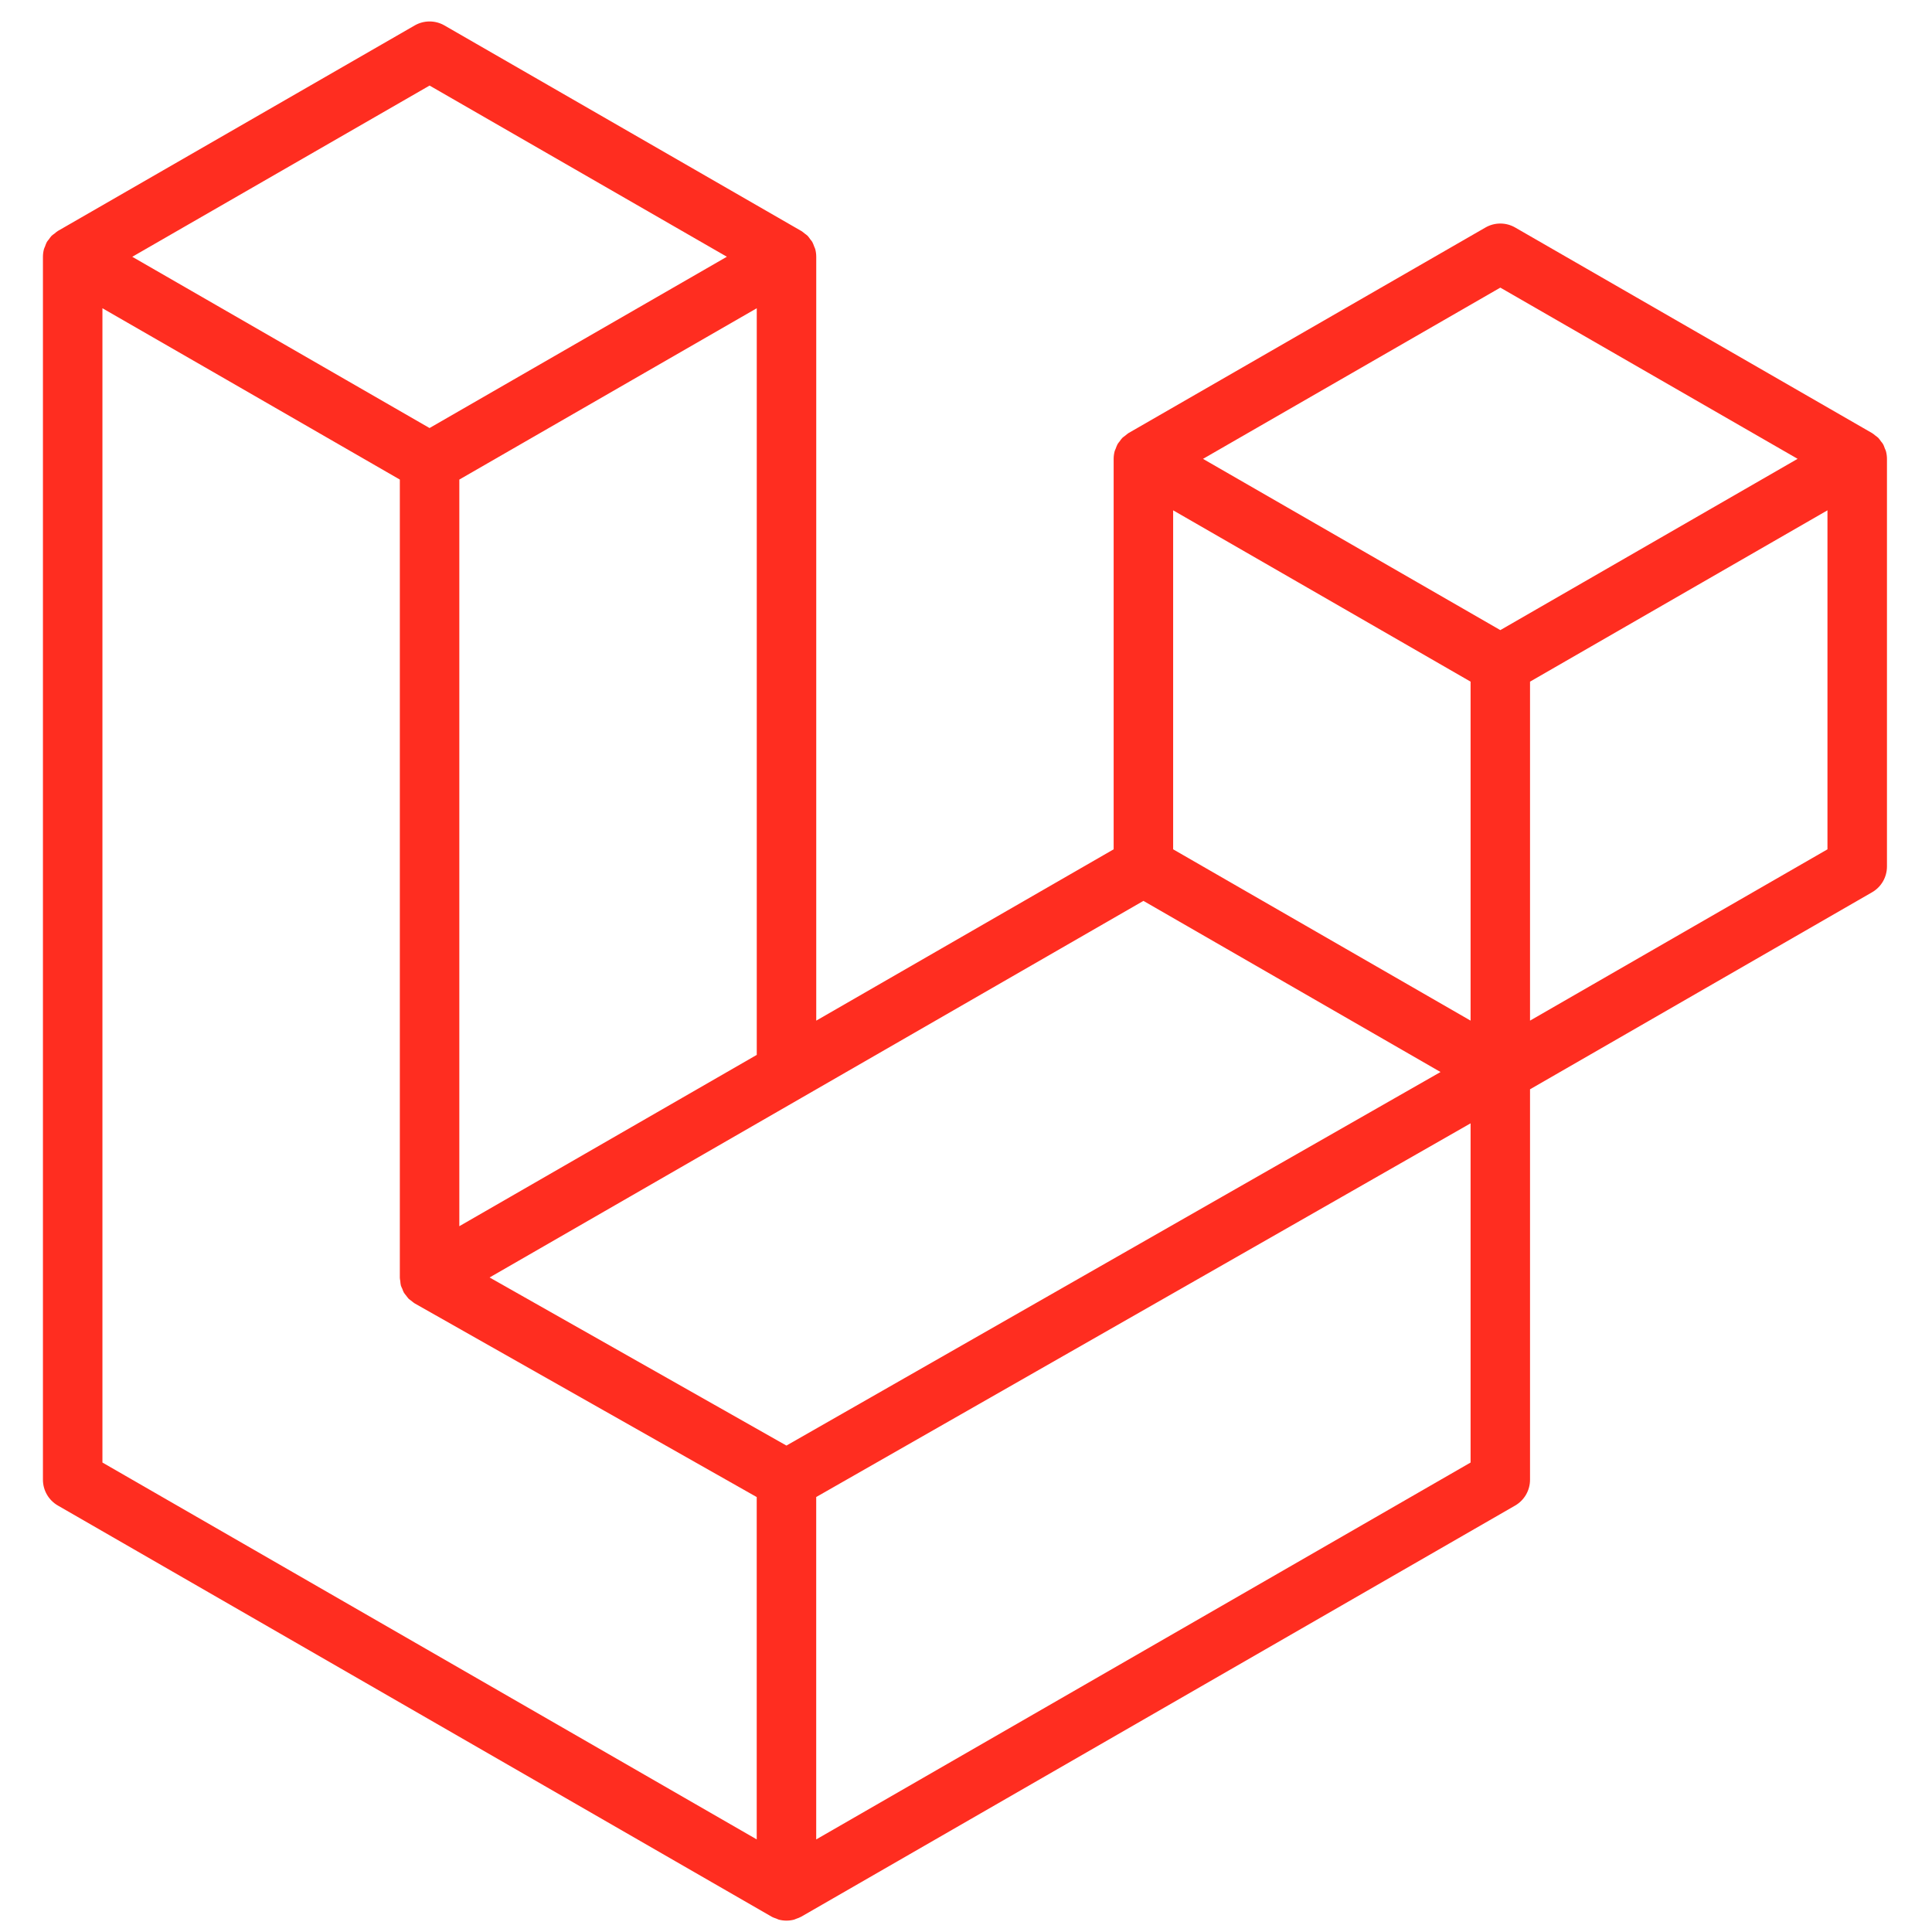
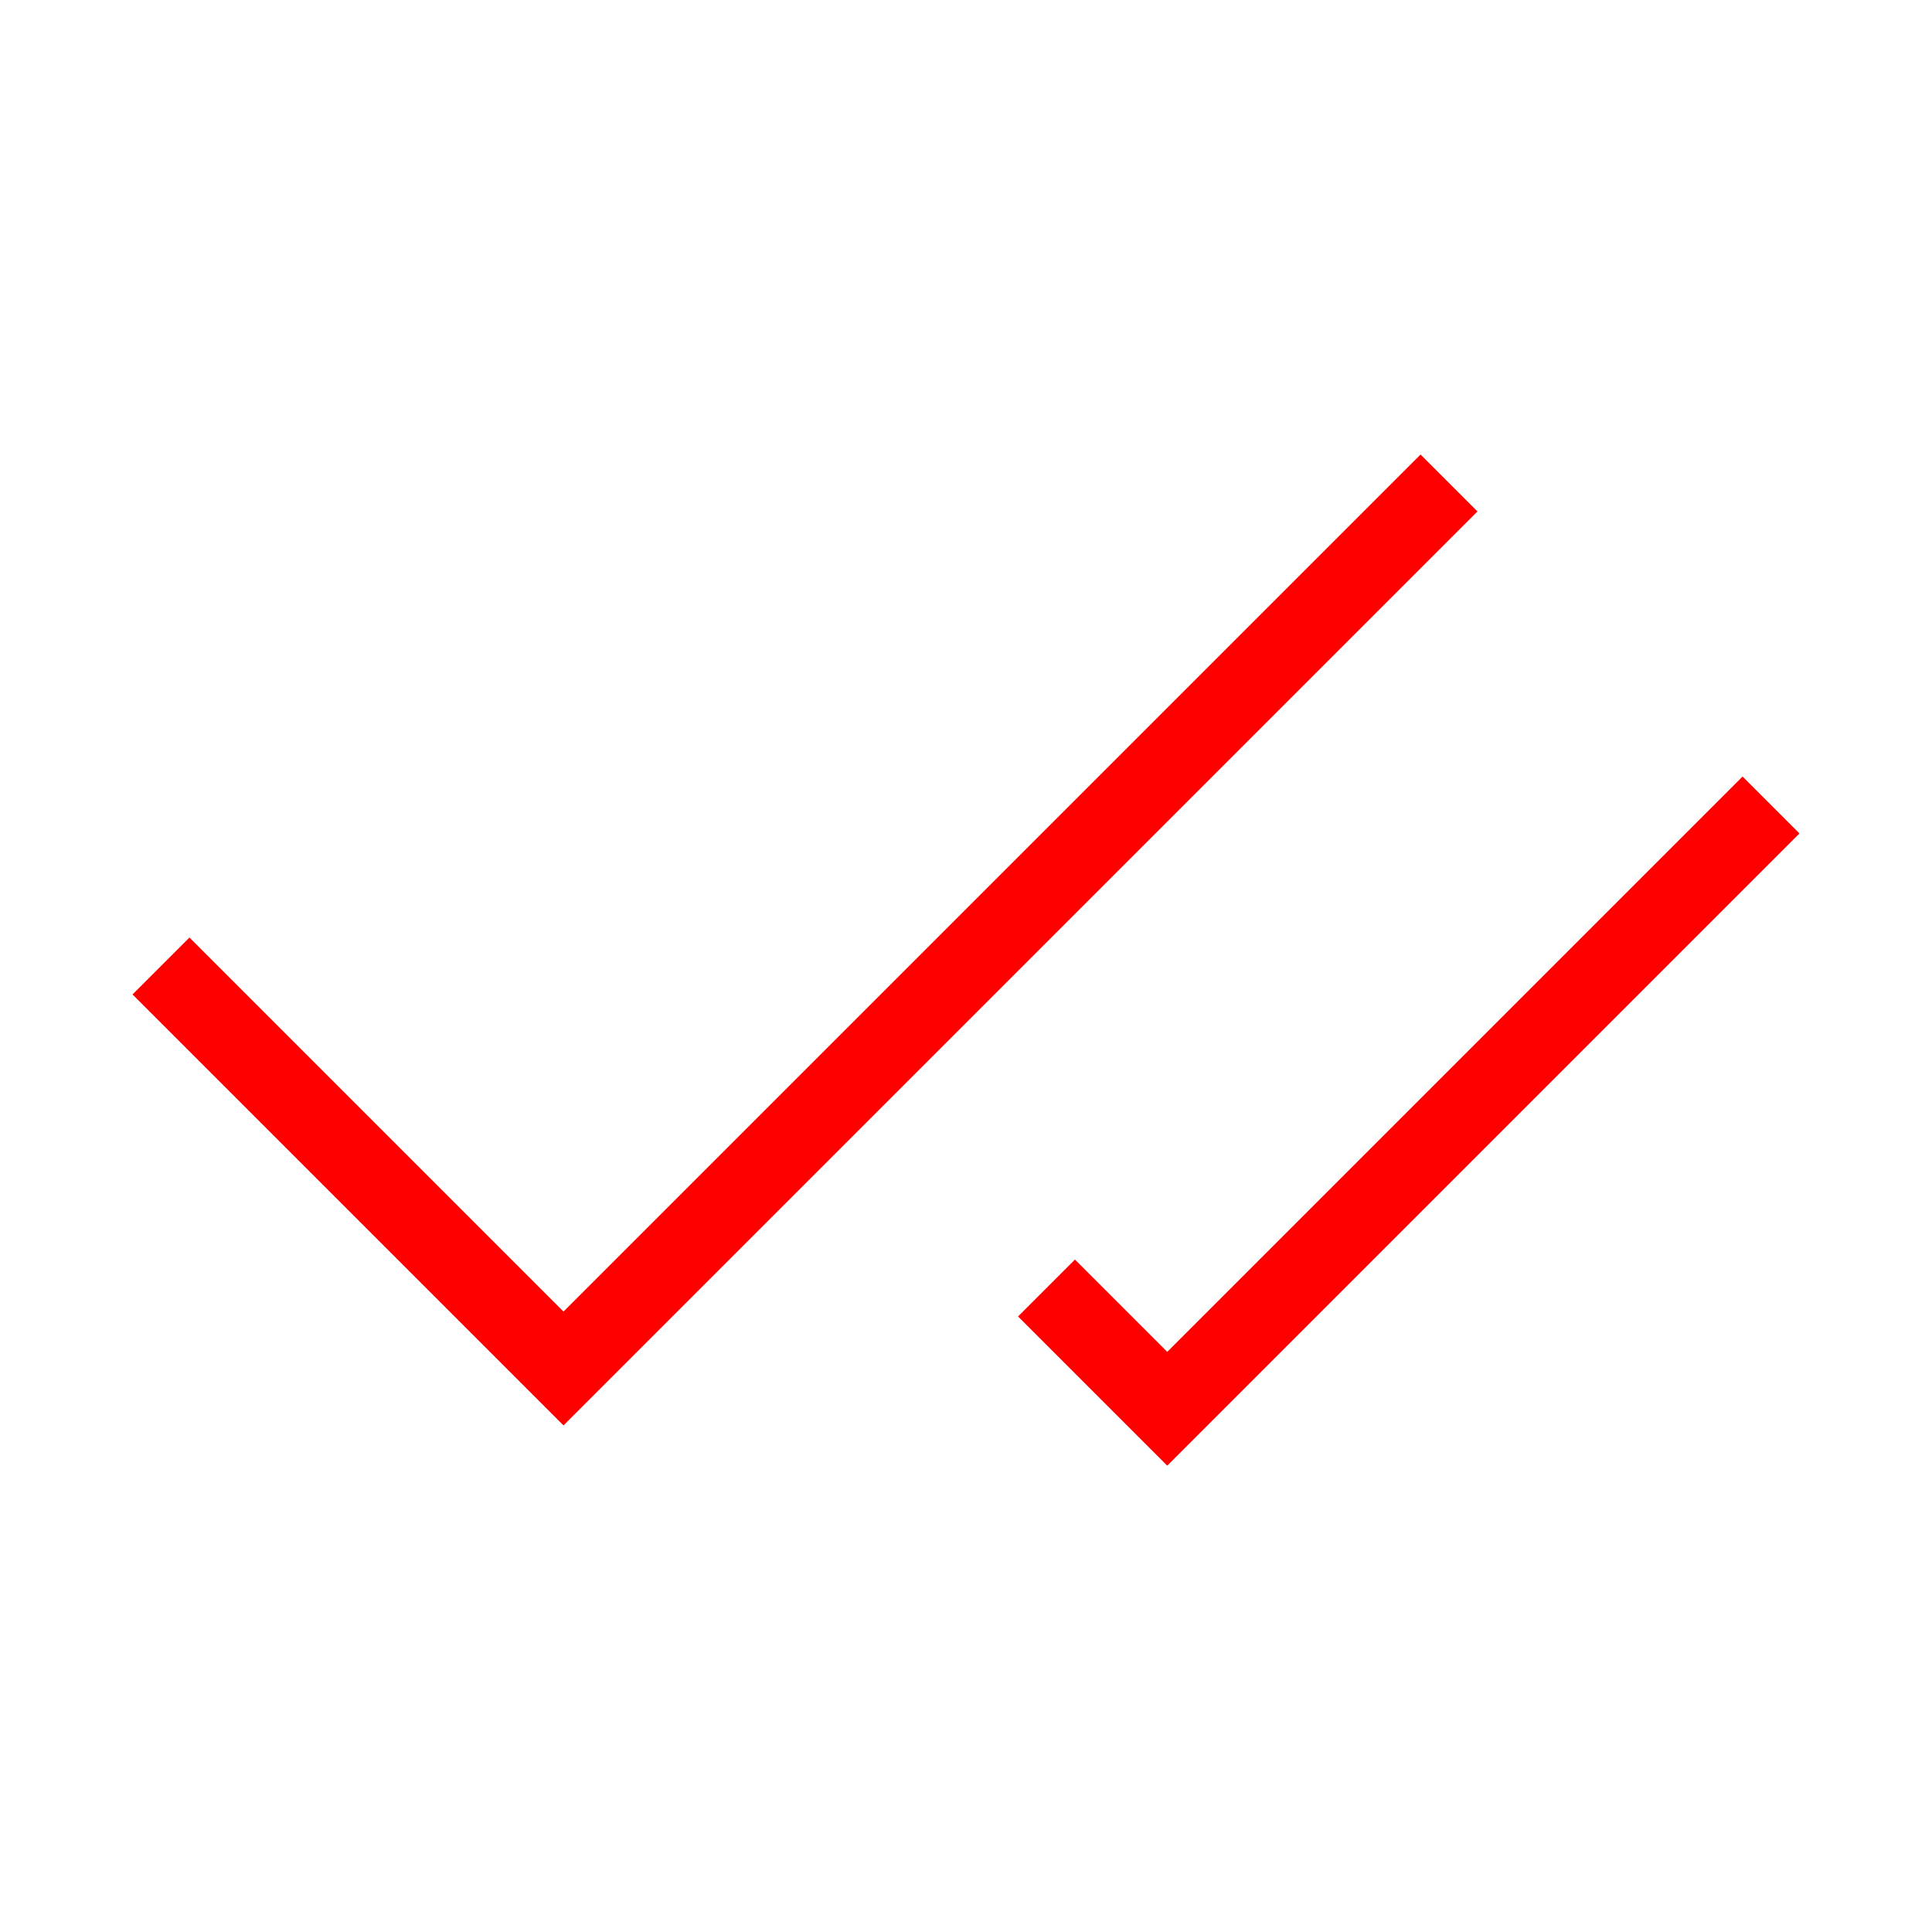
- <svg xmlns="http://www.w3.org/2000/svg" width="166" height="166" viewBox="0 0 166 166" fill="none">
-   <path fill-rule="evenodd" clip-rule="evenodd" d="M162.041 38.759C162.099 38.977 162.129 39.201 162.13 39.426V74.452C162.13 74.902 162.011 75.344 161.786 75.733C161.561 76.122 161.237 76.444 160.847 76.668L131.462 93.594V127.141C131.462 128.054 130.977 128.897 130.186 129.357L68.847 164.683C68.707 164.763 68.554 164.814 68.401 164.868C68.343 164.887 68.289 164.922 68.228 164.938C67.8 165.051 67.349 165.051 66.92 164.938C66.85 164.919 66.786 164.881 66.719 164.855C66.579 164.804 66.432 164.76 66.298 164.683L4.972 129.357C4.583 129.133 4.259 128.81 4.034 128.421C3.808 128.032 3.69 127.591 3.689 127.141L3.689 22.063C3.689 21.834 3.721 21.61 3.779 21.393C3.798 21.32 3.843 21.253 3.868 21.179C3.916 21.045 3.961 20.908 4.031 20.783C4.079 20.7 4.149 20.633 4.206 20.557C4.28 20.454 4.347 20.349 4.433 20.26C4.506 20.186 4.602 20.132 4.685 20.068C4.778 19.992 4.861 19.909 4.966 19.848L35.633 2.185C36.022 1.961 36.462 1.844 36.91 1.844C37.358 1.844 37.798 1.961 38.186 2.185L68.851 19.848H68.857C68.959 19.912 69.045 19.992 69.138 20.065C69.221 20.129 69.313 20.186 69.387 20.257C69.476 20.349 69.54 20.454 69.616 20.557C69.671 20.633 69.744 20.7 69.789 20.783C69.862 20.911 69.904 21.045 69.955 21.179C69.98 21.253 70.025 21.32 70.044 21.396C70.103 21.614 70.133 21.838 70.133 22.063V87.694L95.686 72.974V39.423C95.686 39.2 95.718 38.973 95.775 38.759C95.798 38.683 95.839 38.615 95.865 38.542C95.916 38.408 95.96 38.271 96.031 38.146C96.079 38.063 96.149 37.996 96.203 37.92C96.279 37.818 96.343 37.712 96.433 37.623C96.506 37.549 96.599 37.495 96.681 37.431C96.777 37.355 96.86 37.272 96.962 37.211L127.633 19.548C128.021 19.324 128.461 19.206 128.91 19.206C129.358 19.206 129.798 19.324 130.186 19.548L160.85 37.211C160.959 37.275 161.042 37.355 161.137 37.428C161.217 37.492 161.31 37.549 161.383 37.62C161.473 37.712 161.536 37.818 161.613 37.92C161.67 37.996 161.741 38.063 161.785 38.146C161.859 38.271 161.9 38.408 161.951 38.542C161.98 38.615 162.021 38.683 162.041 38.759ZM157.018 72.974V43.848L146.287 50.028L131.462 58.568V87.694L157.021 72.974H157.018ZM126.354 125.663V96.518L111.771 104.85L70.13 128.626V158.046L126.354 125.663ZM8.801 26.485V125.663L65.018 158.043V128.629L35.649 112L35.64 111.994L35.627 111.988C35.528 111.93 35.445 111.847 35.353 111.777C35.273 111.713 35.18 111.662 35.11 111.592L35.104 111.582C35.021 111.502 34.963 111.403 34.893 111.314C34.829 111.228 34.753 111.154 34.702 111.065L34.699 111.055C34.641 110.96 34.606 110.845 34.565 110.736C34.523 110.64 34.469 110.551 34.443 110.449C34.411 110.328 34.405 110.197 34.392 110.072C34.379 109.976 34.354 109.881 34.354 109.785V109.778V41.205L19.532 32.662L8.801 26.485ZM36.913 7.35L11.364 22.063L36.907 36.777L62.453 22.06L36.907 7.35H36.913ZM50.2 99.174L65.022 90.637V26.485L54.291 32.665L39.466 41.205V105.357L50.2 99.174ZM128.91 24.713L103.363 39.426L128.91 54.14L154.453 39.423L128.91 24.713ZM126.354 58.568L111.529 50.028L100.798 43.848V72.974L115.619 81.511L126.354 87.694V58.568ZM67.571 124.205L105.042 102.803L123.772 92.109L98.245 77.405L68.854 94.334L42.066 109.762L67.571 124.205Z" fill="#FF2D20" />
+ <svg xmlns="http://www.w3.org/2000/svg" width="24" height="24" viewBox="0 0 24 24" fill="none" stroke="red" strokeWidth="2" strokeLinecap="round" strokeLinejoin="round">
+   <path d="M18 6 7 17l-5-5" />
+   <path d="m22 10-7.5 7.5L13 16" />
</svg>
